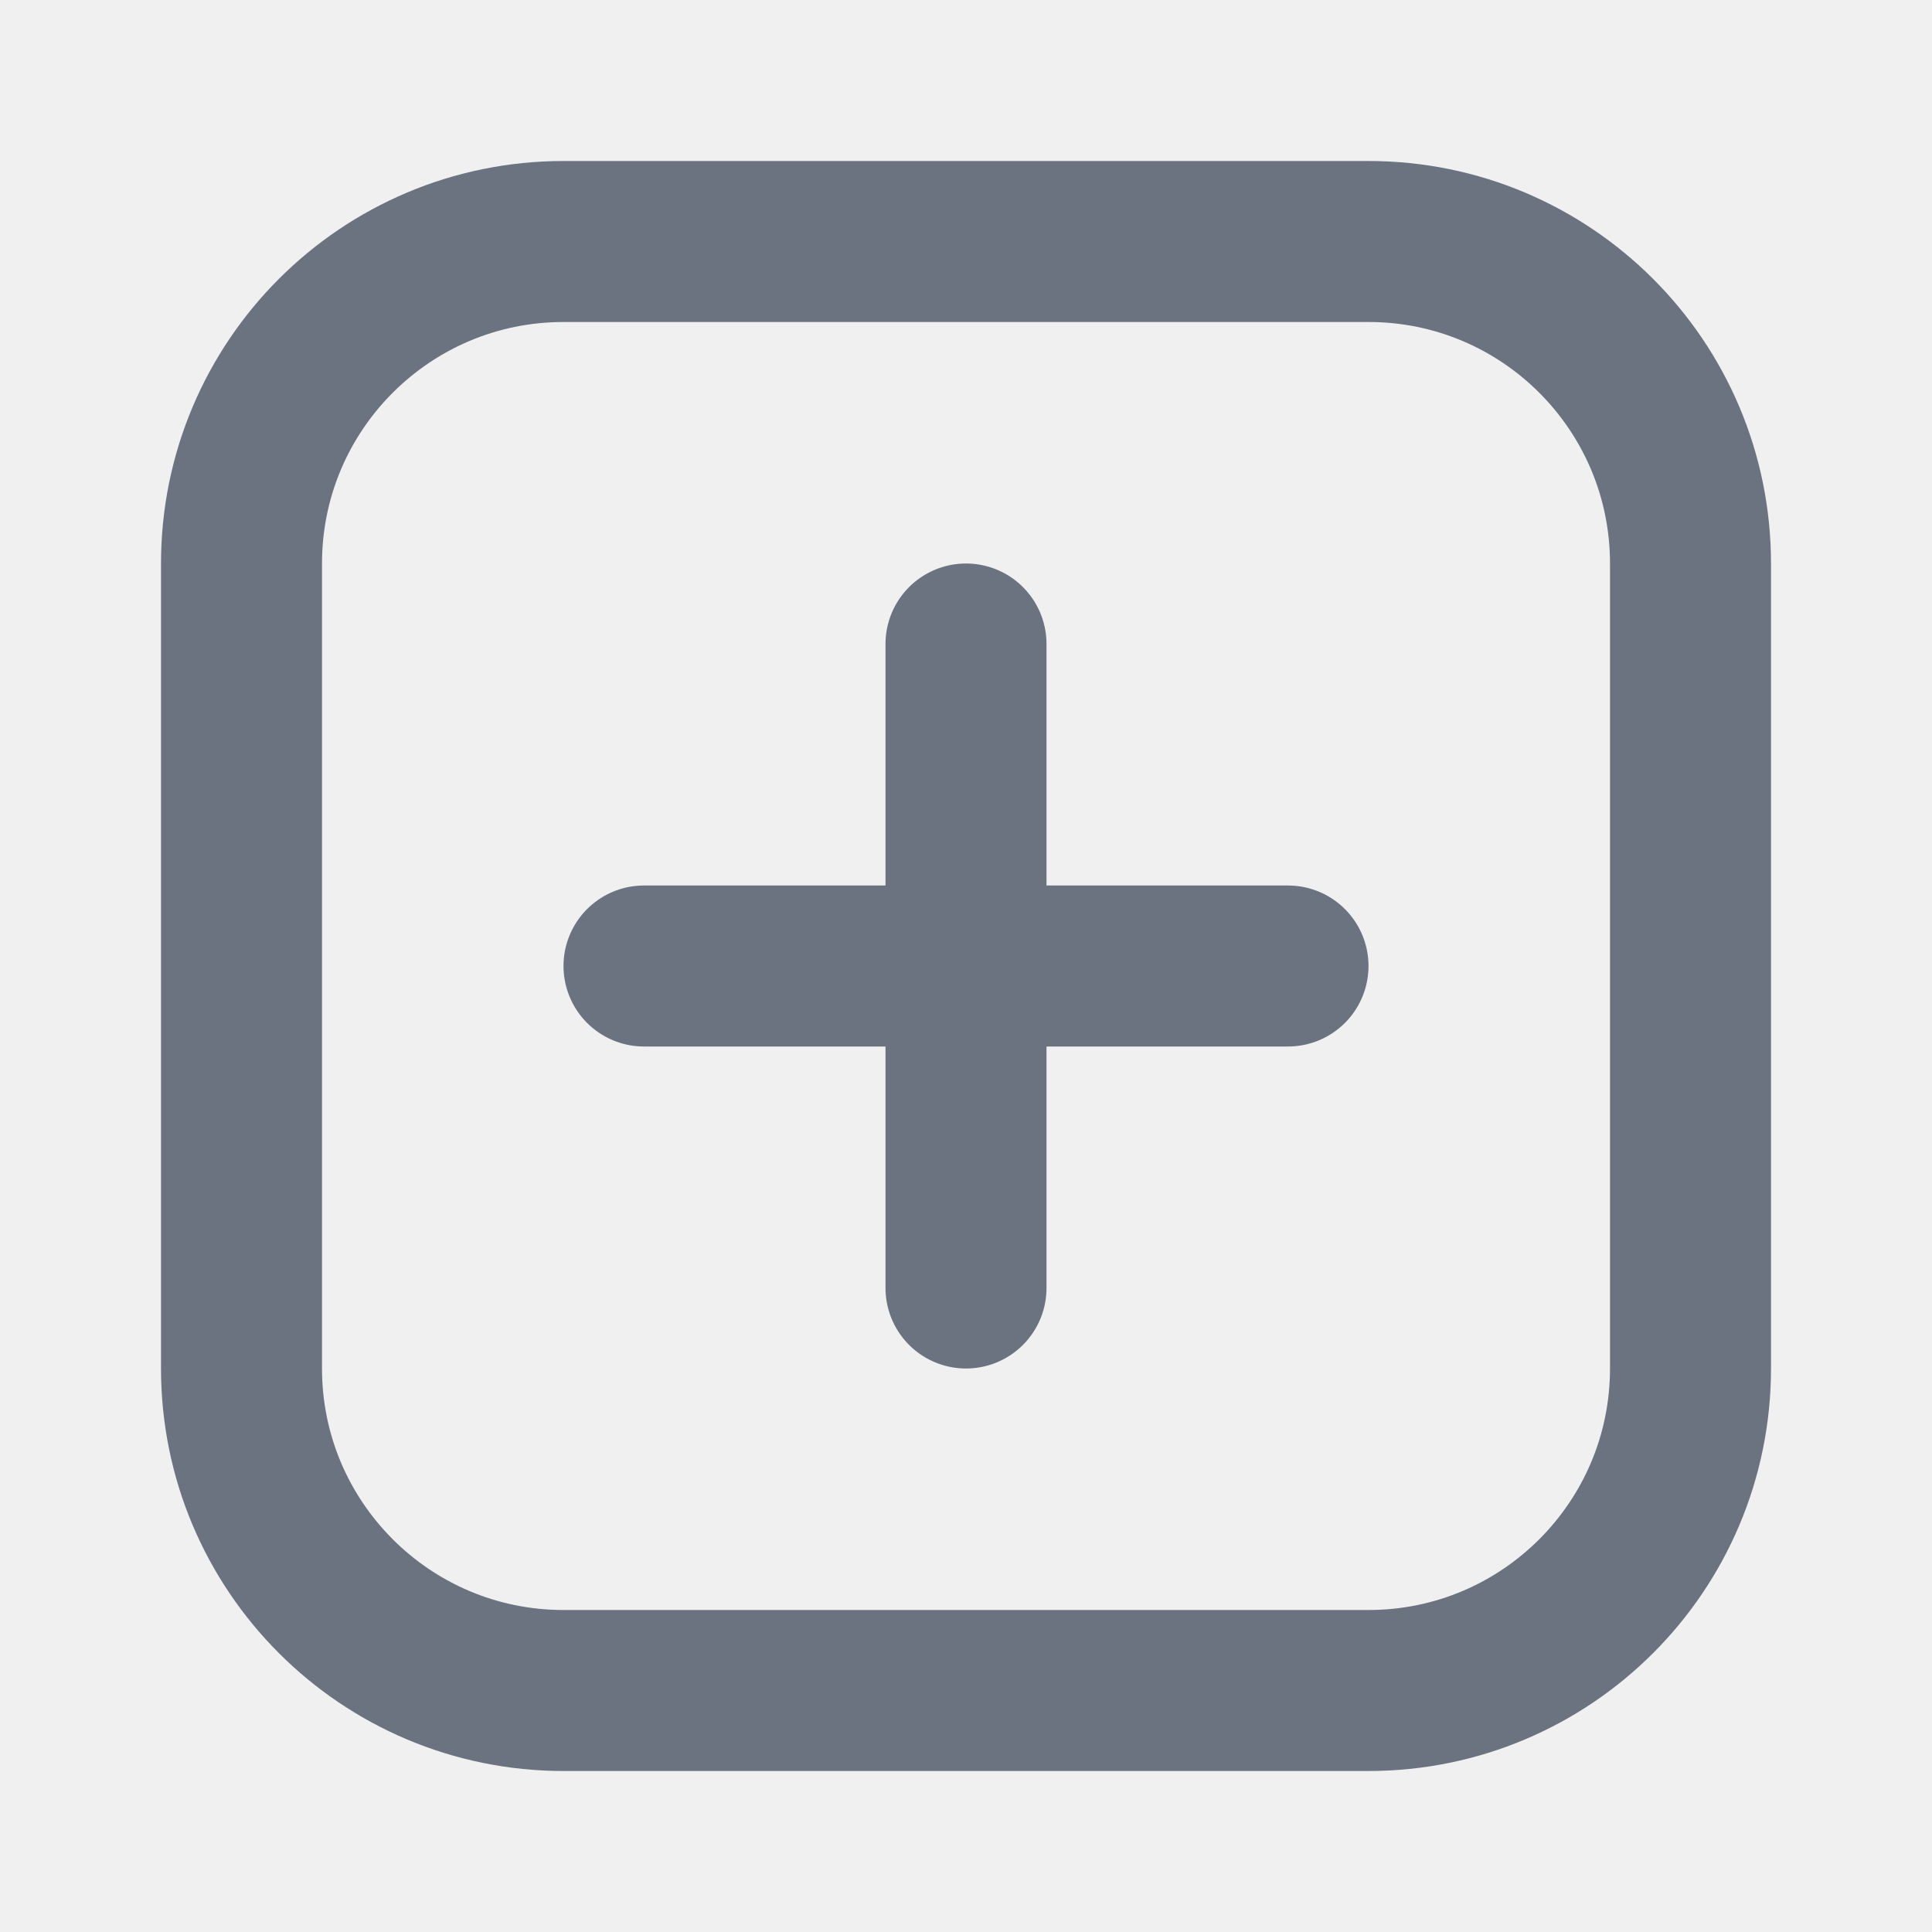
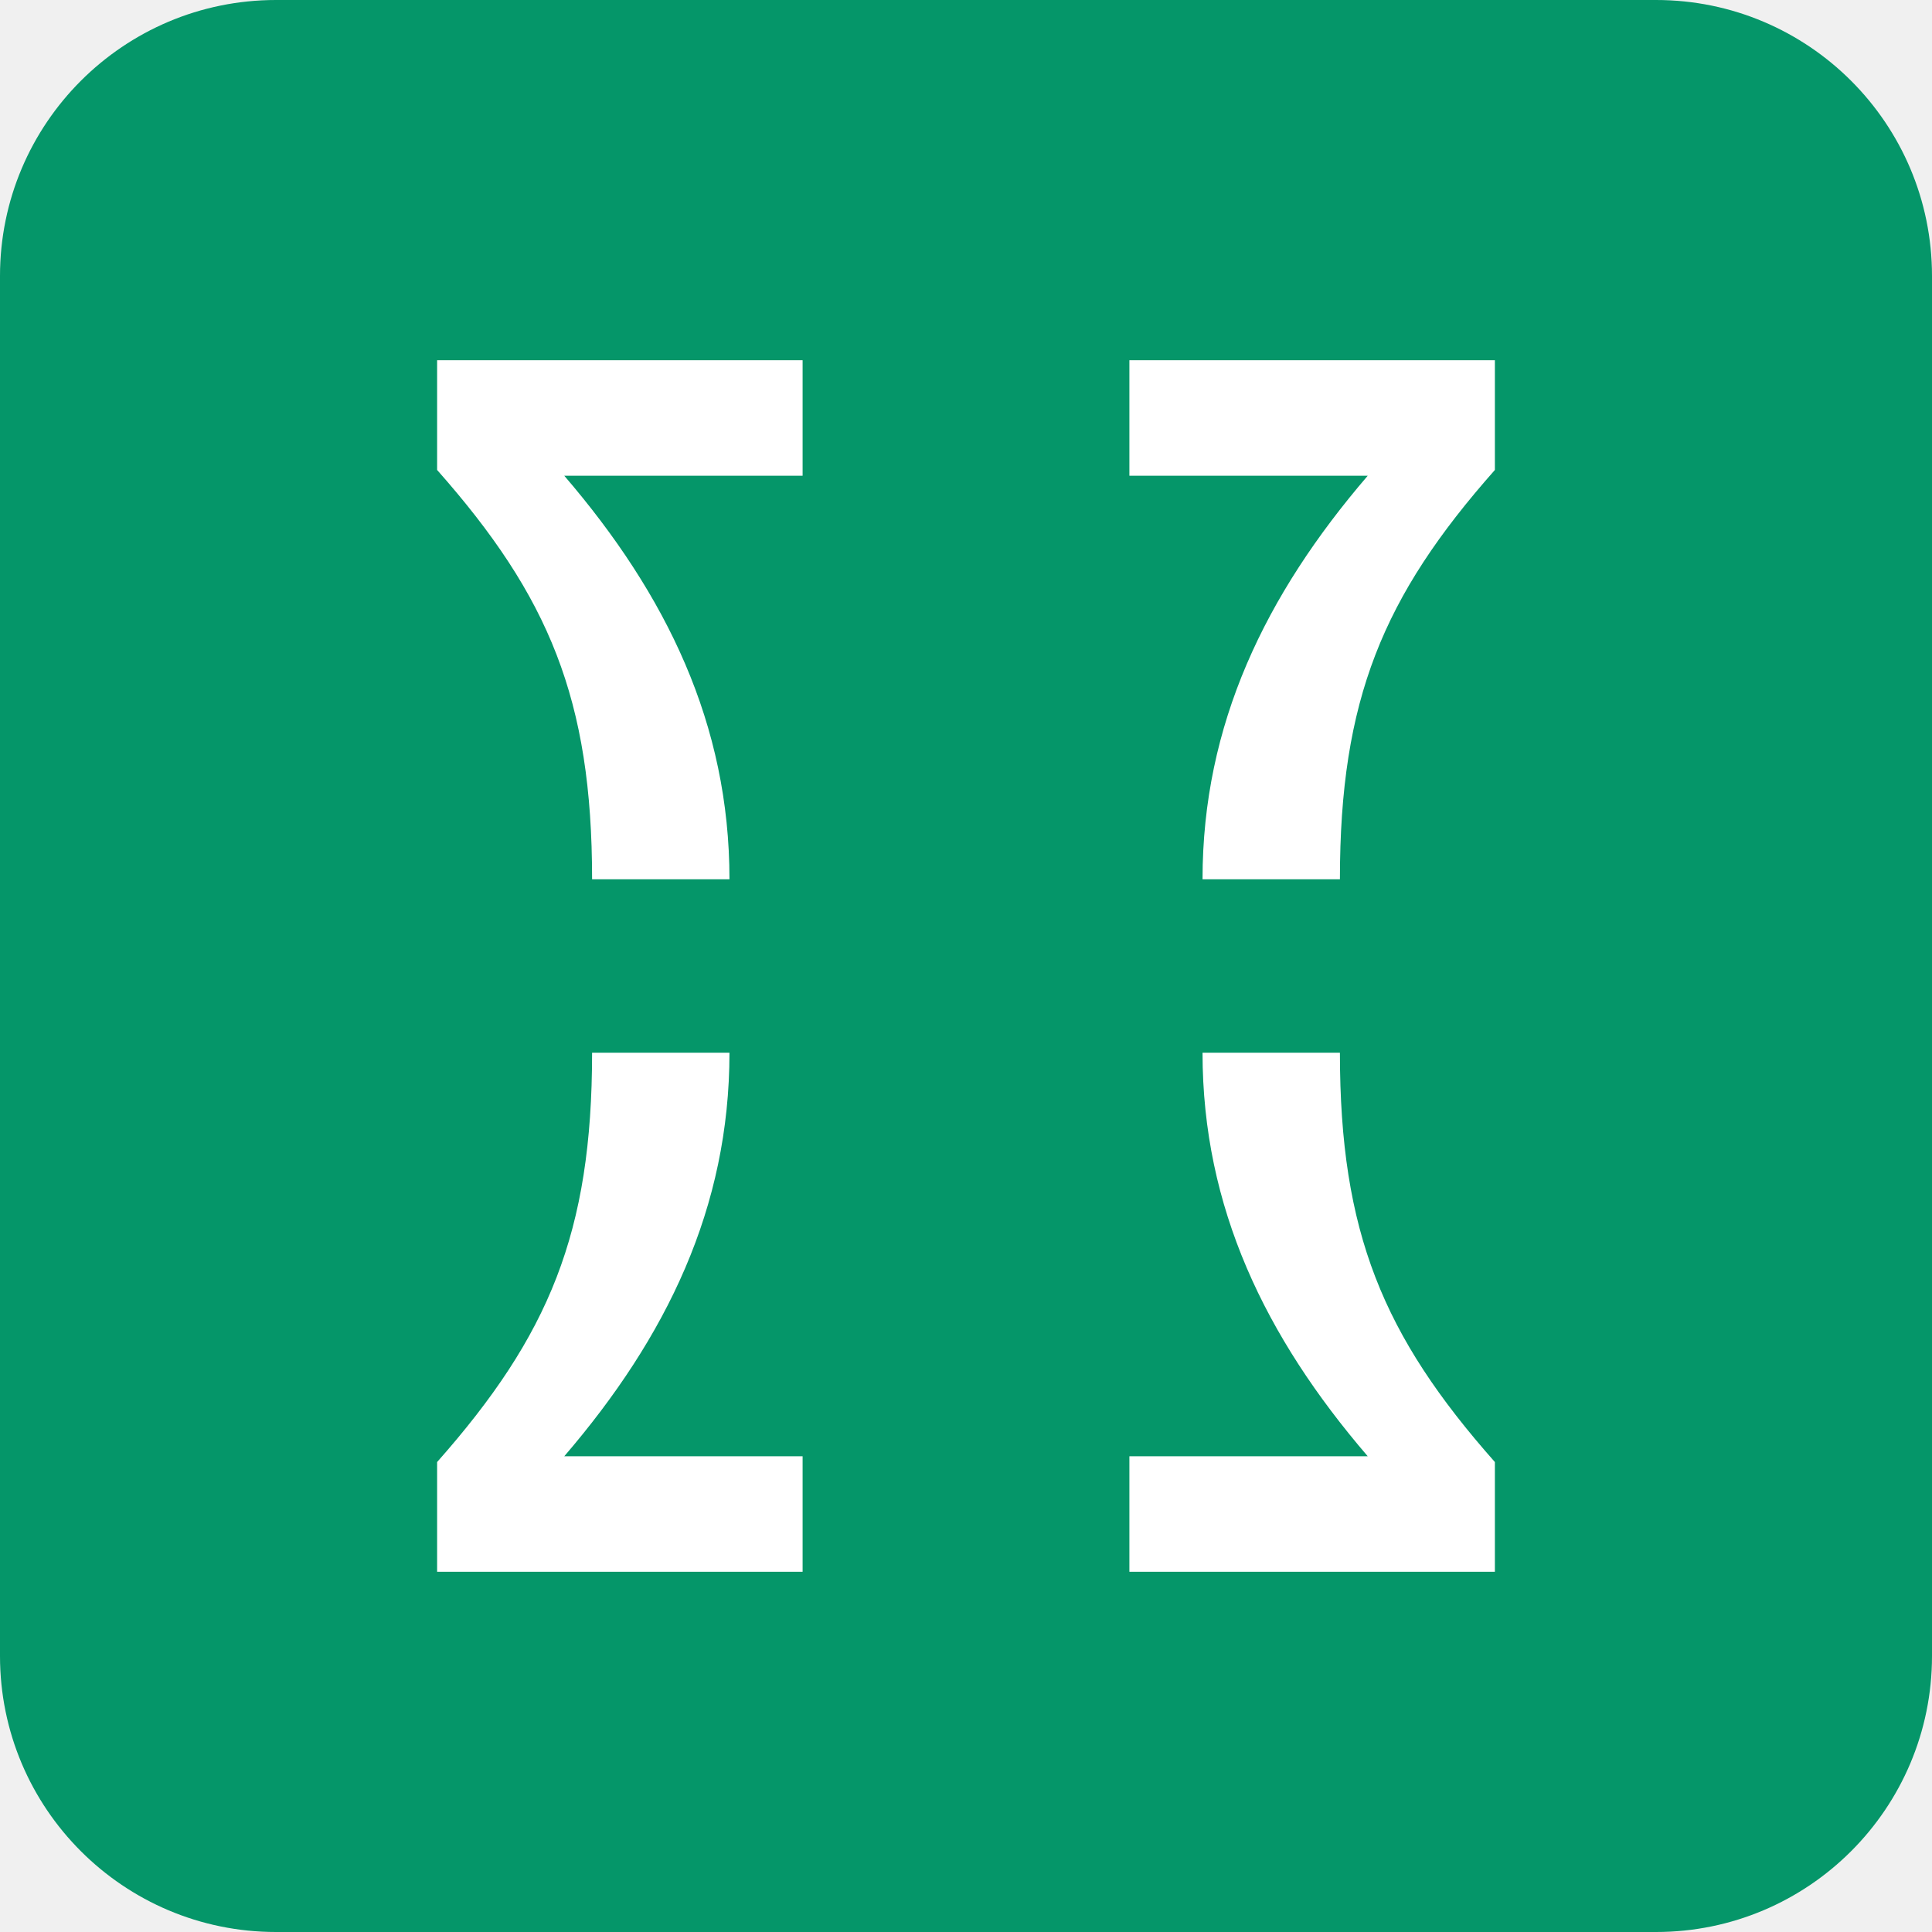
- <svg xmlns="http://www.w3.org/2000/svg" viewBox="0 0 24 24" fill="none" stroke="#6b7280" stroke-width="2" stroke-linecap="round" stroke-linejoin="round">
-   <rect x="3" y="3" width="18" height="18" rx="4" />
-   <path d="M12 8v8M8 12h8" />
+ <svg xmlns="http://www.w3.org/2000/svg" width="28" height="28" viewBox="0 0 28 28" fill="none">
+   <rect width="28" height="28" rx="4" fill="#059669" style="fill:#059669;fill:color(display-p3 0.02 0.588 0.412);fill-opacity:1;" />
+   <path d="M10.572 15.257C10.572 17.503 9.661 19.378 8.178 21.105H11.632L11.632 22.779H6.335V21.189C7.956 19.357 8.581 17.863 8.581 15.257L10.572 15.257Z" fill="white" style="fill:white;fill-opacity:1;" />
+   <path d="M17.428 15.257C17.428 17.503 18.339 19.378 19.822 21.105H16.368V22.779H21.665V21.189C20.044 19.357 19.419 17.863 19.419 15.257H17.428Z" fill="white" style="fill:white;fill-opacity:1;" />
+   <path d="M10.572 12.743C10.572 10.498 9.661 8.622 8.178 6.895L11.632 6.895V5.221L6.335 5.221V6.811C7.956 8.643 8.581 10.137 8.581 12.743L10.572 12.743Z" fill="white" style="fill:white;fill-opacity:1;" />
+   <path d="M17.428 12.743C17.428 10.498 18.339 8.622 19.822 6.895L16.368 6.895L16.368 5.221L21.665 5.221V6.811C20.044 8.643 19.419 10.137 19.419 12.743H17.428Z" fill="white" style="fill:white;fill-opacity:1;" />
</svg>
